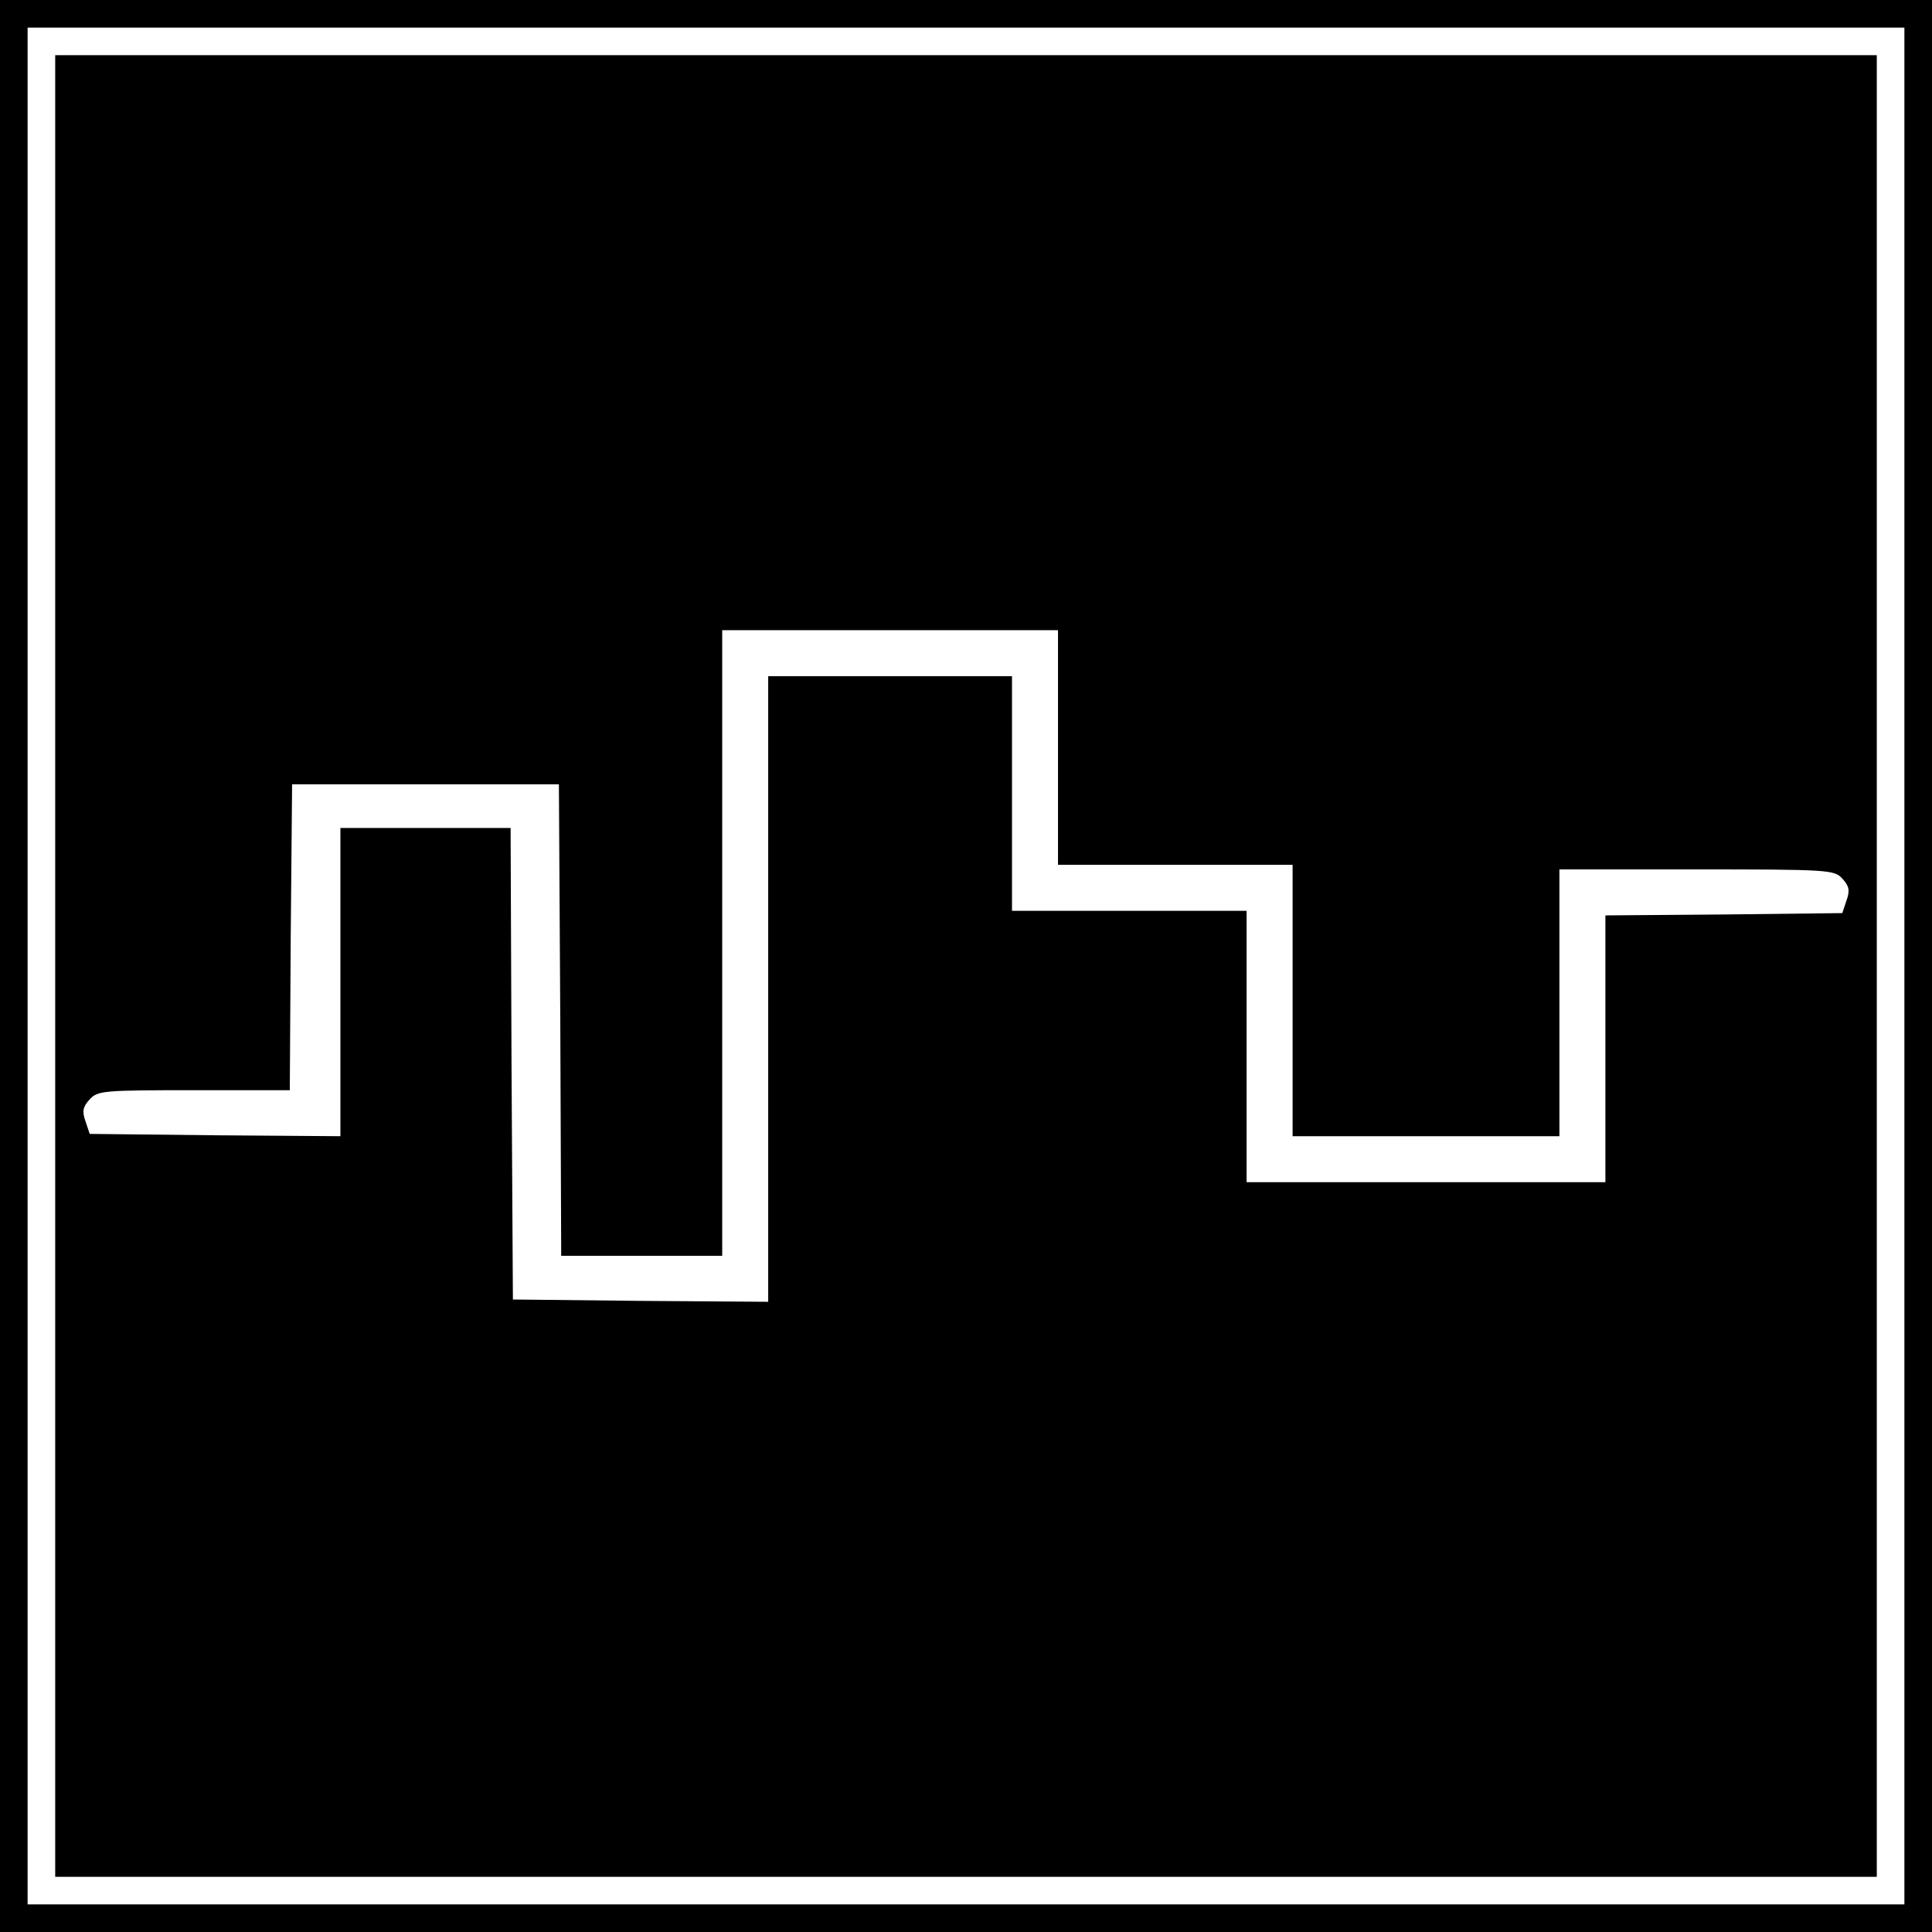
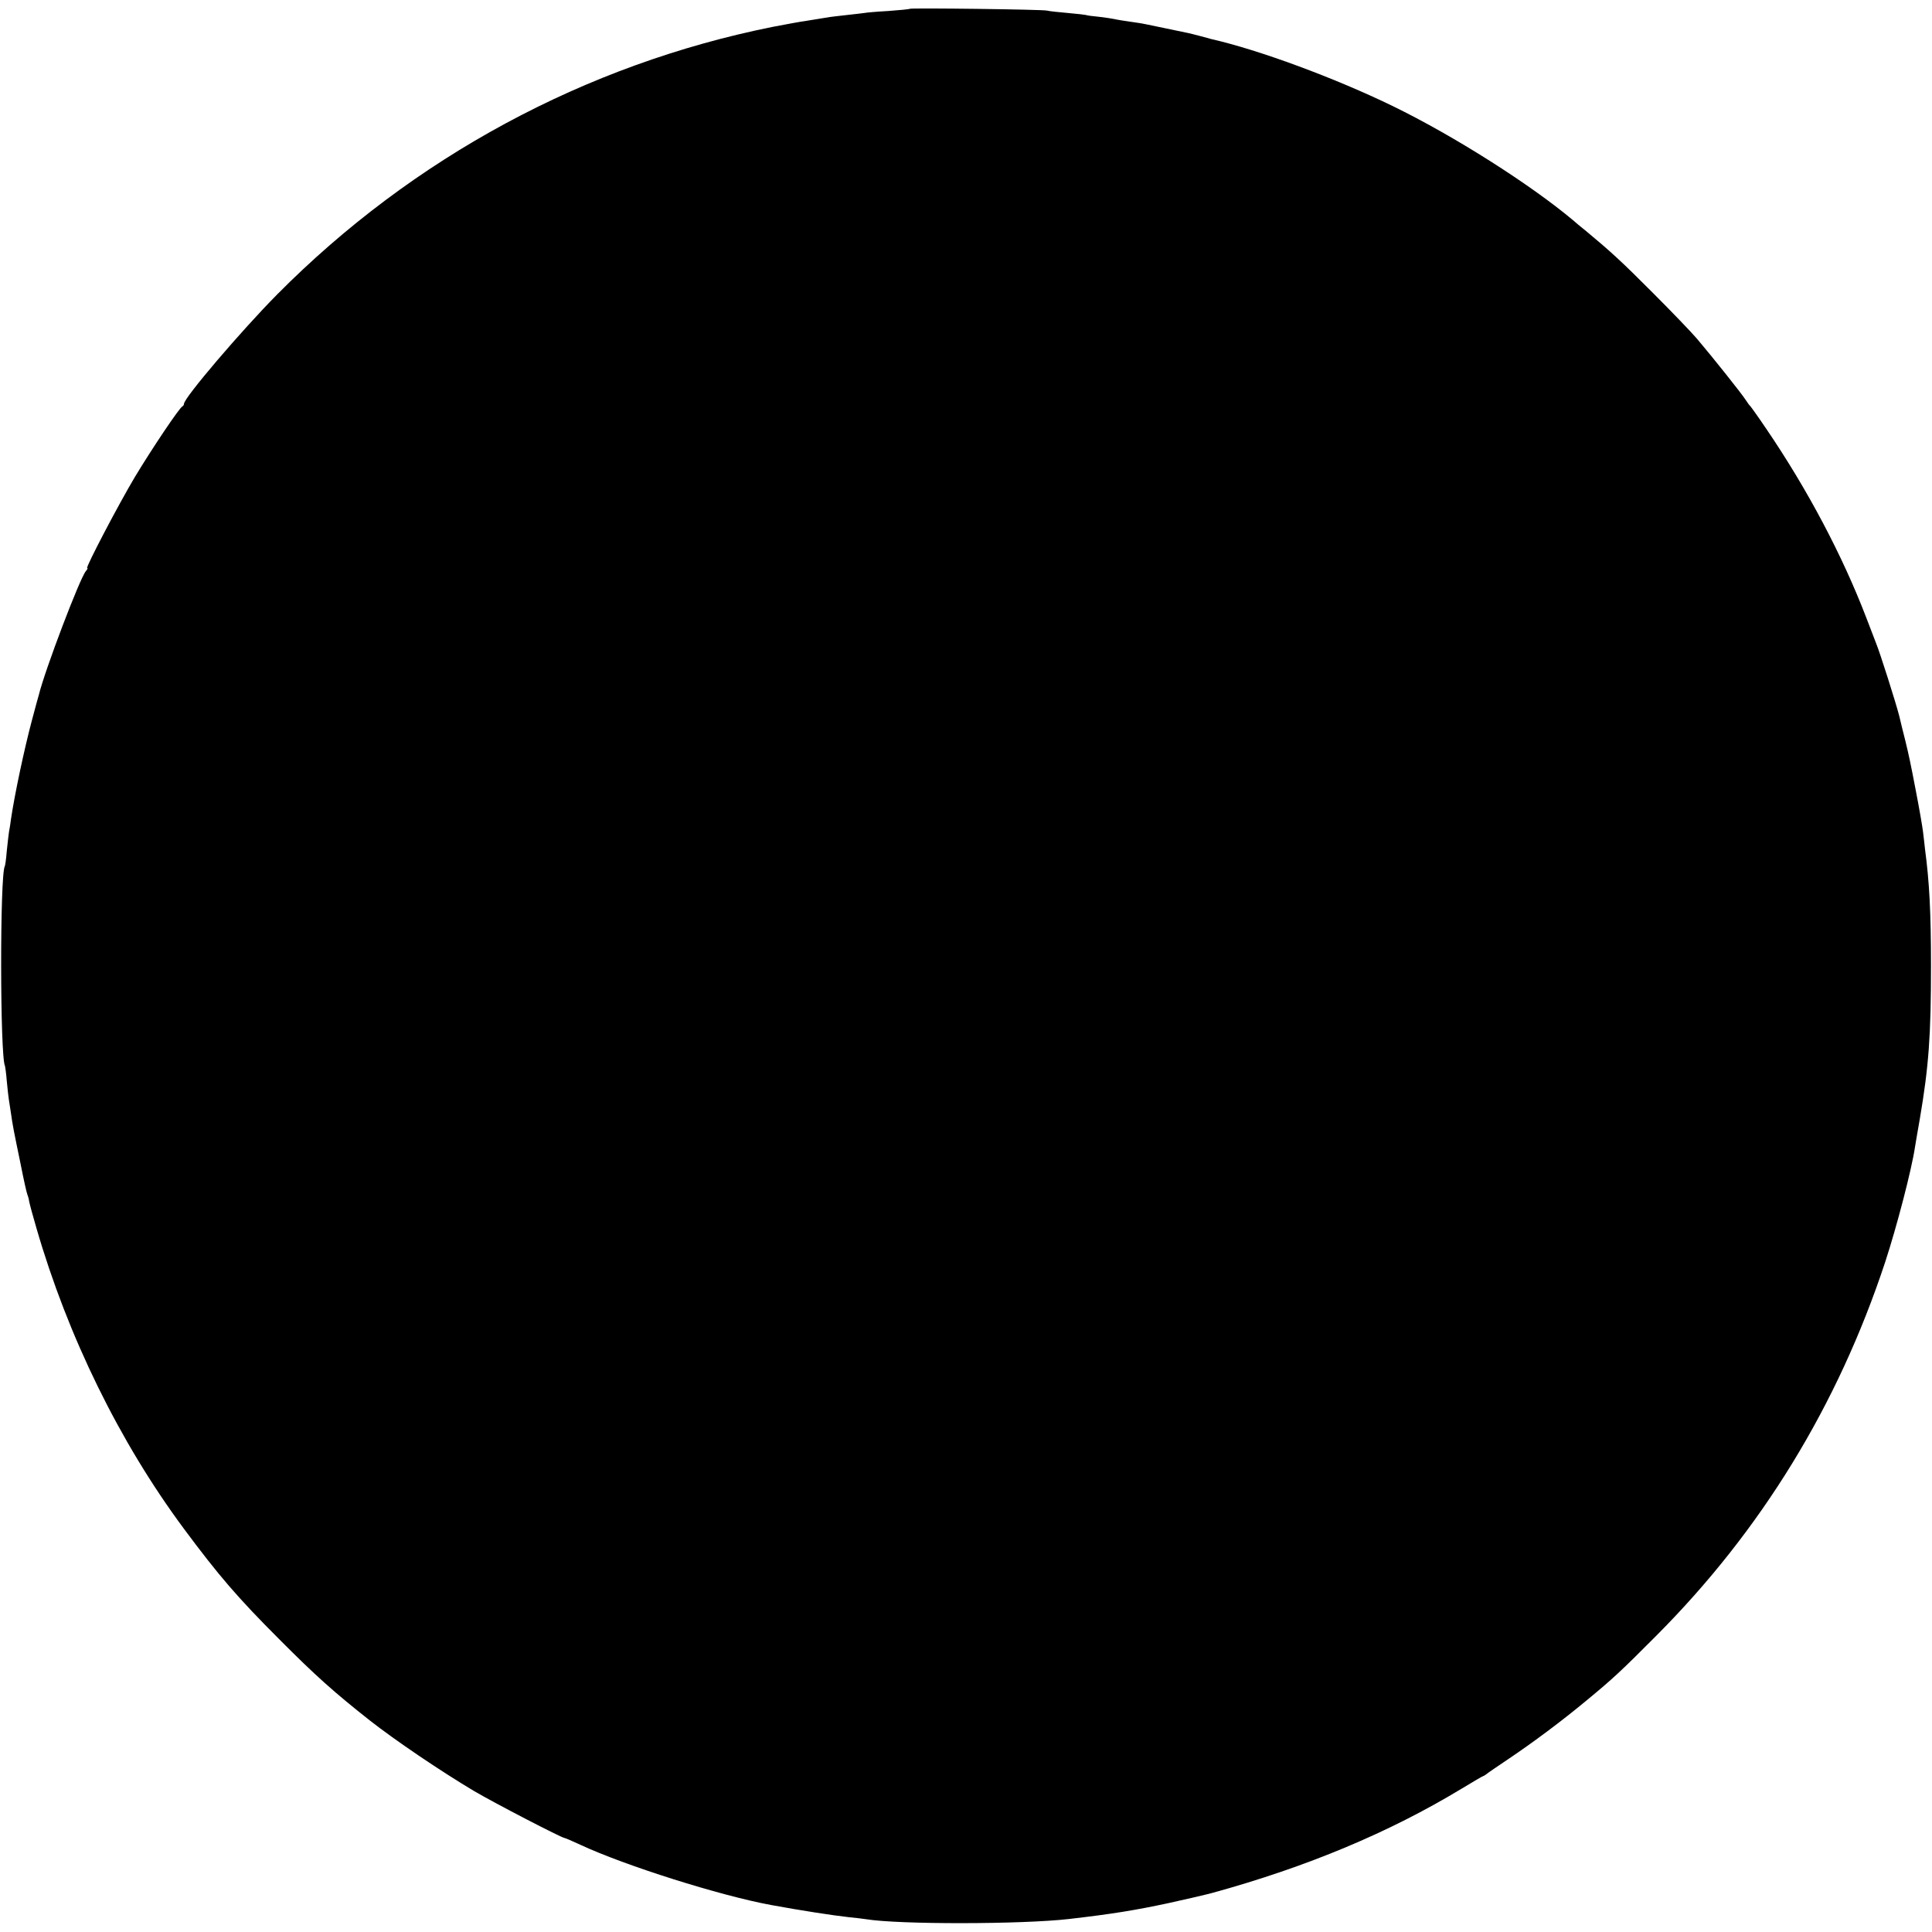
- <svg xmlns="http://www.w3.org/2000/svg" version="1.0" width="420pt" height="420pt" viewBox="0 0 420 420" preserveAspectRatio="xMidYMid meet">
-   <g transform="translate(0,420) scale(0.1,-0.1)" fill="#000000" stroke="none">
-     <path d="M0 2100 l0 -2100 2100 0 2100 0 0 2100 0 2100 -2100 0 -2100 0 0 -2100z m4140 0 l0 -2040 -2040 0 -2040 0 0 2040 0 2040 2040 0 2040 0 0 -2040z" />
-     <path d="M120 2100 l0 -1980 1980 0 1980 0 0 1980 0 1980 -1980 0 -1980 0 0 -1980z m2180 475 l0 -255 255 0 255 0 0 -295 0 -295 290 0 290 0 0 290 0 290 298 0 c288 0 300 -1 317 -20 15 -16 17 -26 9 -48 l-9 -27 -258 -3 -257 -2 0 -290 0 -290 -390 0 -390 0 0 295 0 295 -255 0 -255 0 0 255 0 255 -265 0 -265 0 0 -680 0 -680 -277 2 -278 3 -3 513 -2 512 -185 0 -185 0 0 -335 0 -335 -272 2 -273 3 -9 27 c-8 22 -6 32 9 48 17 19 30 20 226 20 l209 0 2 333 3 332 290 0 290 0 3 -512 2 -513 175 0 175 0 0 680 0 680 365 0 365 0 0 -255z" />
+ <svg xmlns="http://www.w3.org/2000/svg" version="1.0" width="966pt" height="966pt" viewBox="0 0 966 966" preserveAspectRatio="xMidYMid meet">
+   <g transform="translate(0,966) scale(0.1,-0.1)" fill="#000000" stroke="none">
+     <path d="M4549 9616 c-2 -2 -51 -7 -108 -11 -57 -3 -111 -8 -120 -10 -9 -1 -47 -6 -86 -10 -38 -4 -77 -9 -85 -10 -53 -9 -103 -17 -123 -20 -19 -2 -104 -18 -162 -29 -938 -188 -1801 -654 -2480 -1339 -178 -180 -465 -516 -465 -546 0 -5 -4 -11 -8 -13 -14 -5 -154 -214 -237 -352 -82 -137 -249 -456 -239 -456 4 0 1 -7 -7 -16 -30 -36 -203 -490 -235 -619 -2 -5 -17 -62 -34 -125 -38 -142 -87 -373 -105 -495 -3 -23 -7 -51 -10 -64 -2 -13 -7 -56 -11 -95 -3 -39 -8 -74 -10 -77 -25 -43 -24 -956 1 -999 1 -3 6 -37 9 -76 4 -39 8 -80 10 -90 2 -11 6 -40 10 -65 10 -71 15 -94 48 -254 16 -82 32 -153 35 -158 2 -4 7 -20 9 -35 3 -15 19 -74 36 -132 157 -542 415 -1069 737 -1503 173 -233 269 -345 476 -552 182 -183 275 -266 455 -408 125 -98 352 -252 520 -352 100 -59 439 -235 453 -235 3 0 38 -15 79 -34 223 -104 698 -254 953 -301 153 -28 308 -52 390 -61 33 -3 71 -8 85 -10 164 -27 780 -26 1015 1 216 25 333 44 500 80 34 7 199 45 215 50 474 130 887 303 1247 521 58 35 107 64 110 64 2 0 9 5 16 10 7 6 57 40 112 77 119 80 263 187 388 291 131 108 173 147 347 322 525 526 909 1152 1146 1870 58 177 132 461 149 575 2 11 12 74 24 140 45 264 56 418 56 765 0 269 -8 419 -30 585 -2 22 -7 61 -10 87 -3 25 -19 118 -36 205 -27 142 -36 182 -52 248 -7 28 -27 107 -31 126 -16 63 -96 316 -116 364 -4 11 -26 67 -48 125 -120 313 -294 642 -500 945 -41 61 -78 112 -81 115 -4 3 -14 17 -23 31 -19 30 -164 212 -242 304 -28 33 -127 136 -221 230 -157 158 -217 212 -335 310 -25 20 -54 44 -65 54 -212 178 -594 421 -900 570 -290 141 -671 282 -910 336 -5 2 -30 8 -55 15 -25 7 -52 13 -60 15 -8 2 -62 13 -120 25 -58 12 -114 24 -125 25 -79 11 -112 17 -125 20 -8 2 -42 7 -75 11 -33 3 -62 7 -65 9 -3 1 -43 6 -90 10 -47 4 -94 9 -105 12 -23 6 -680 14 -686 9z" />
  </g>
</svg>
